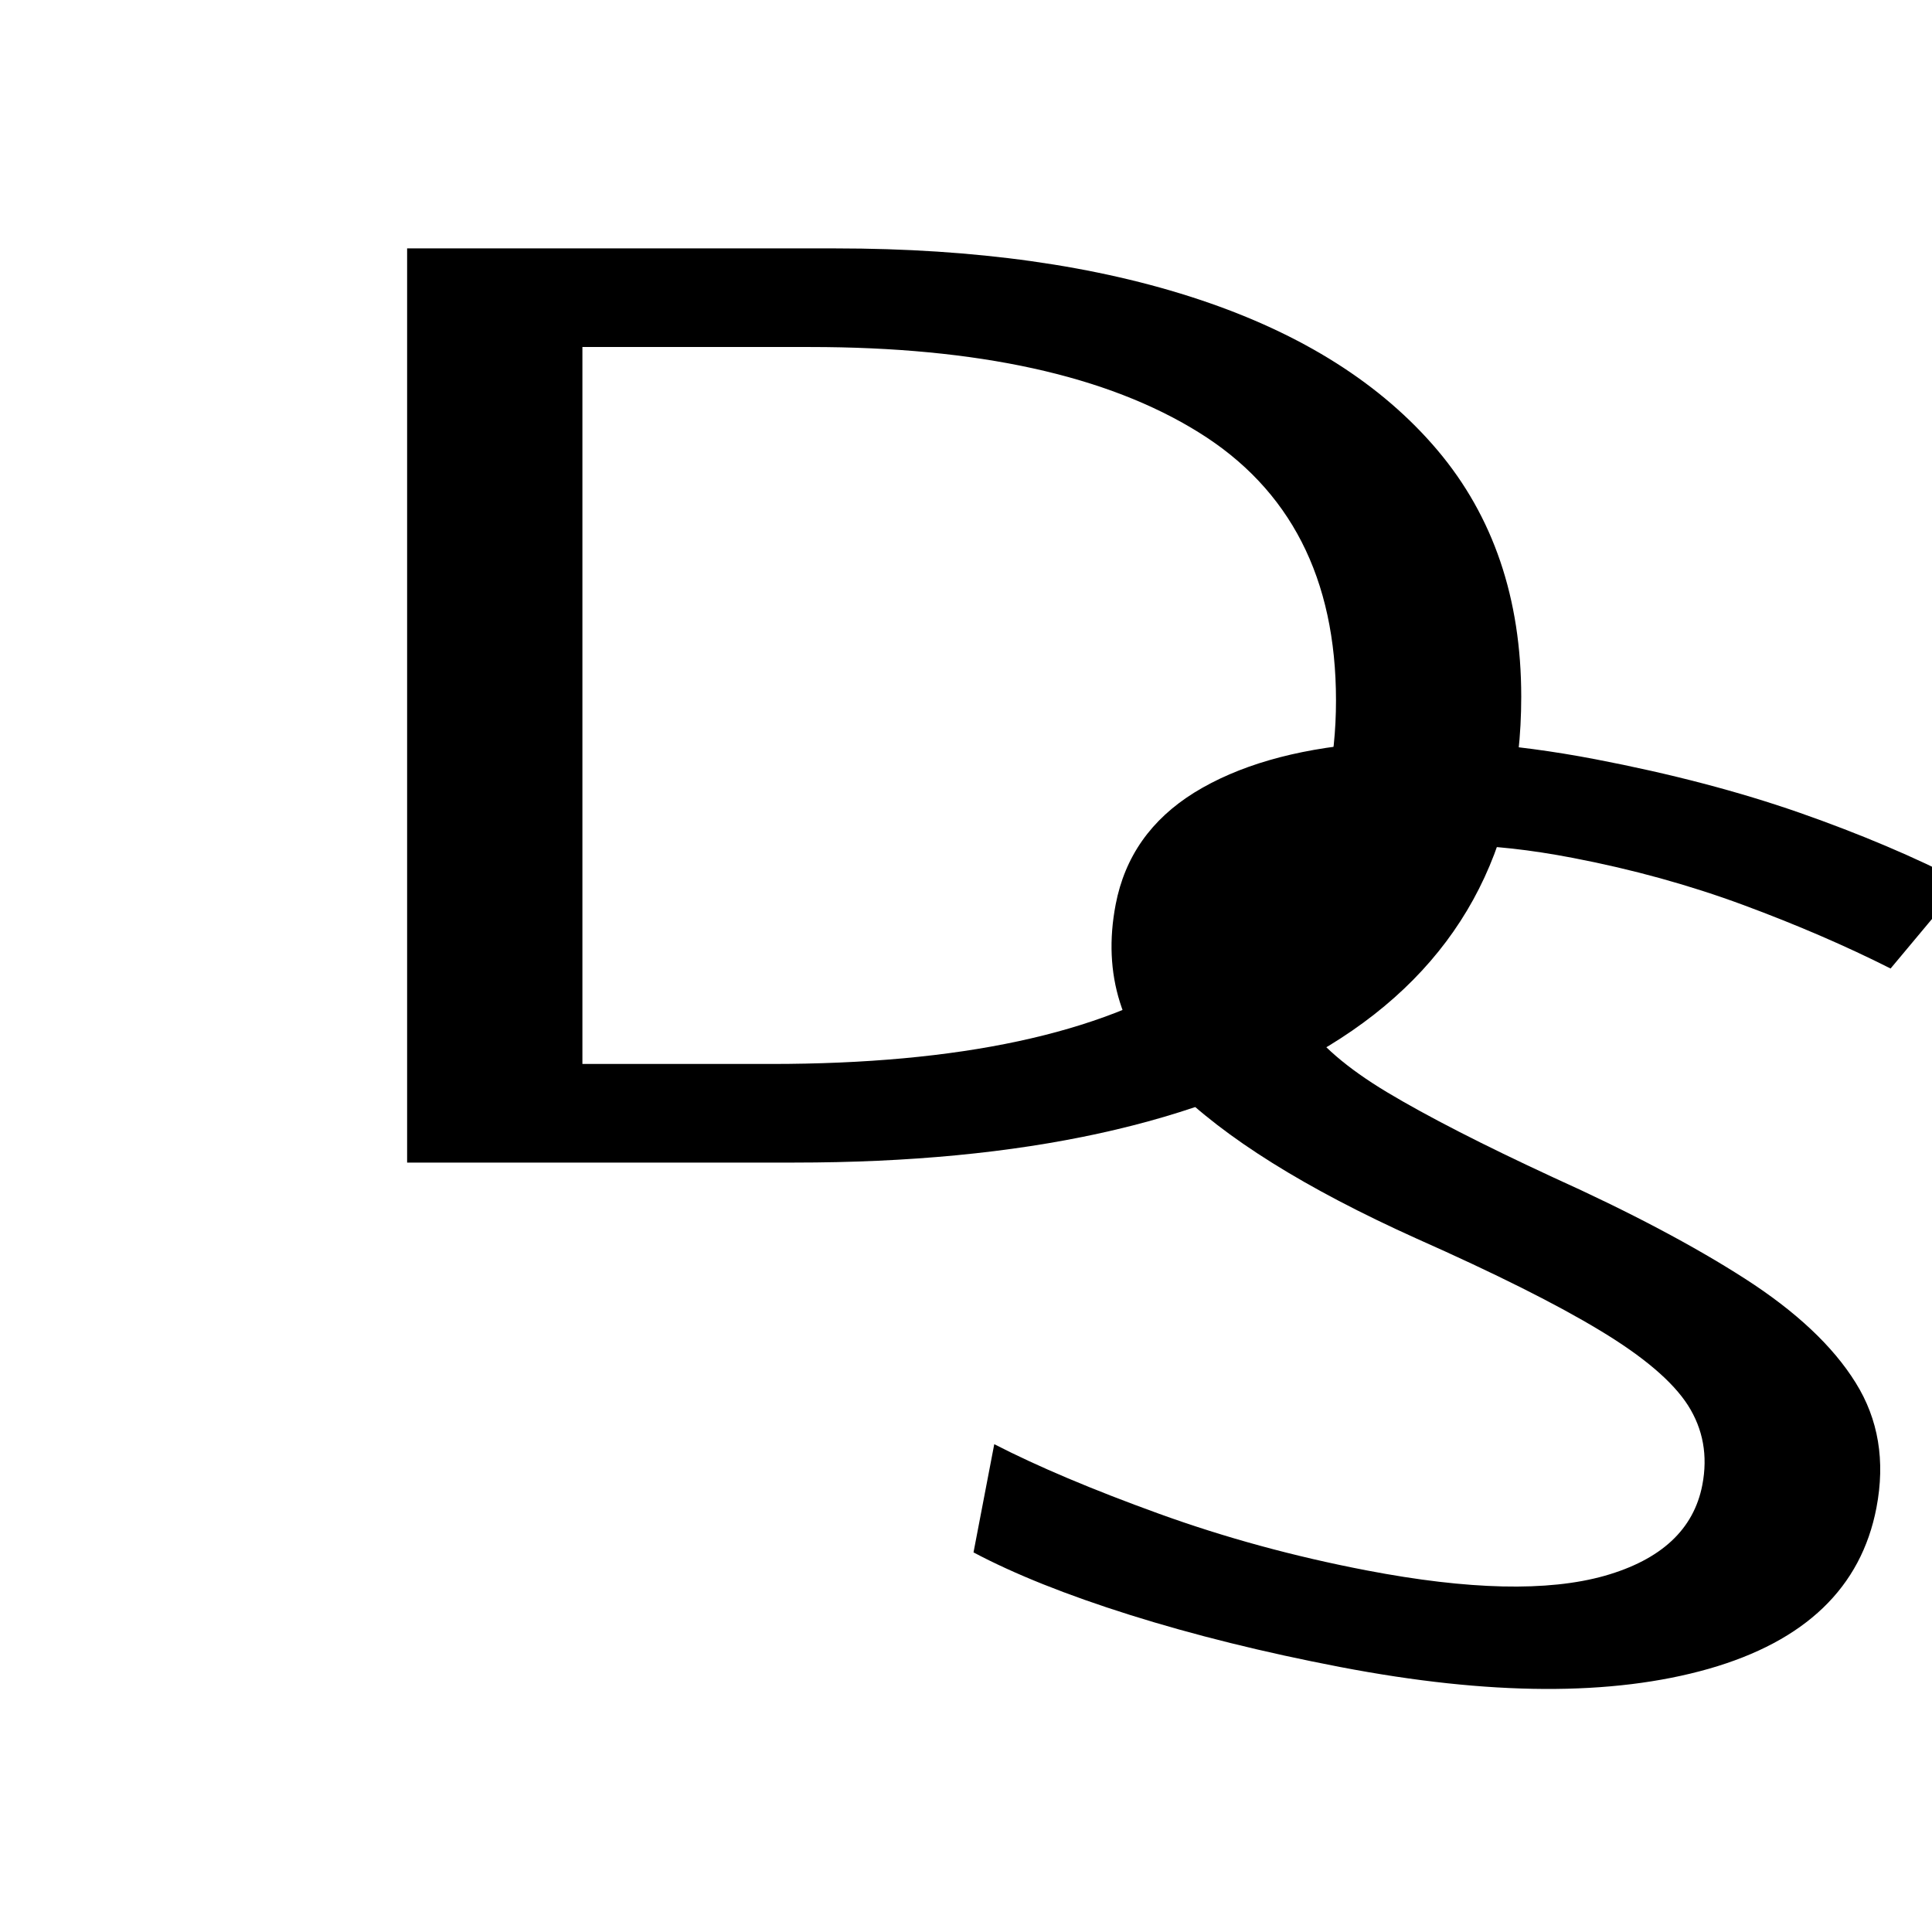
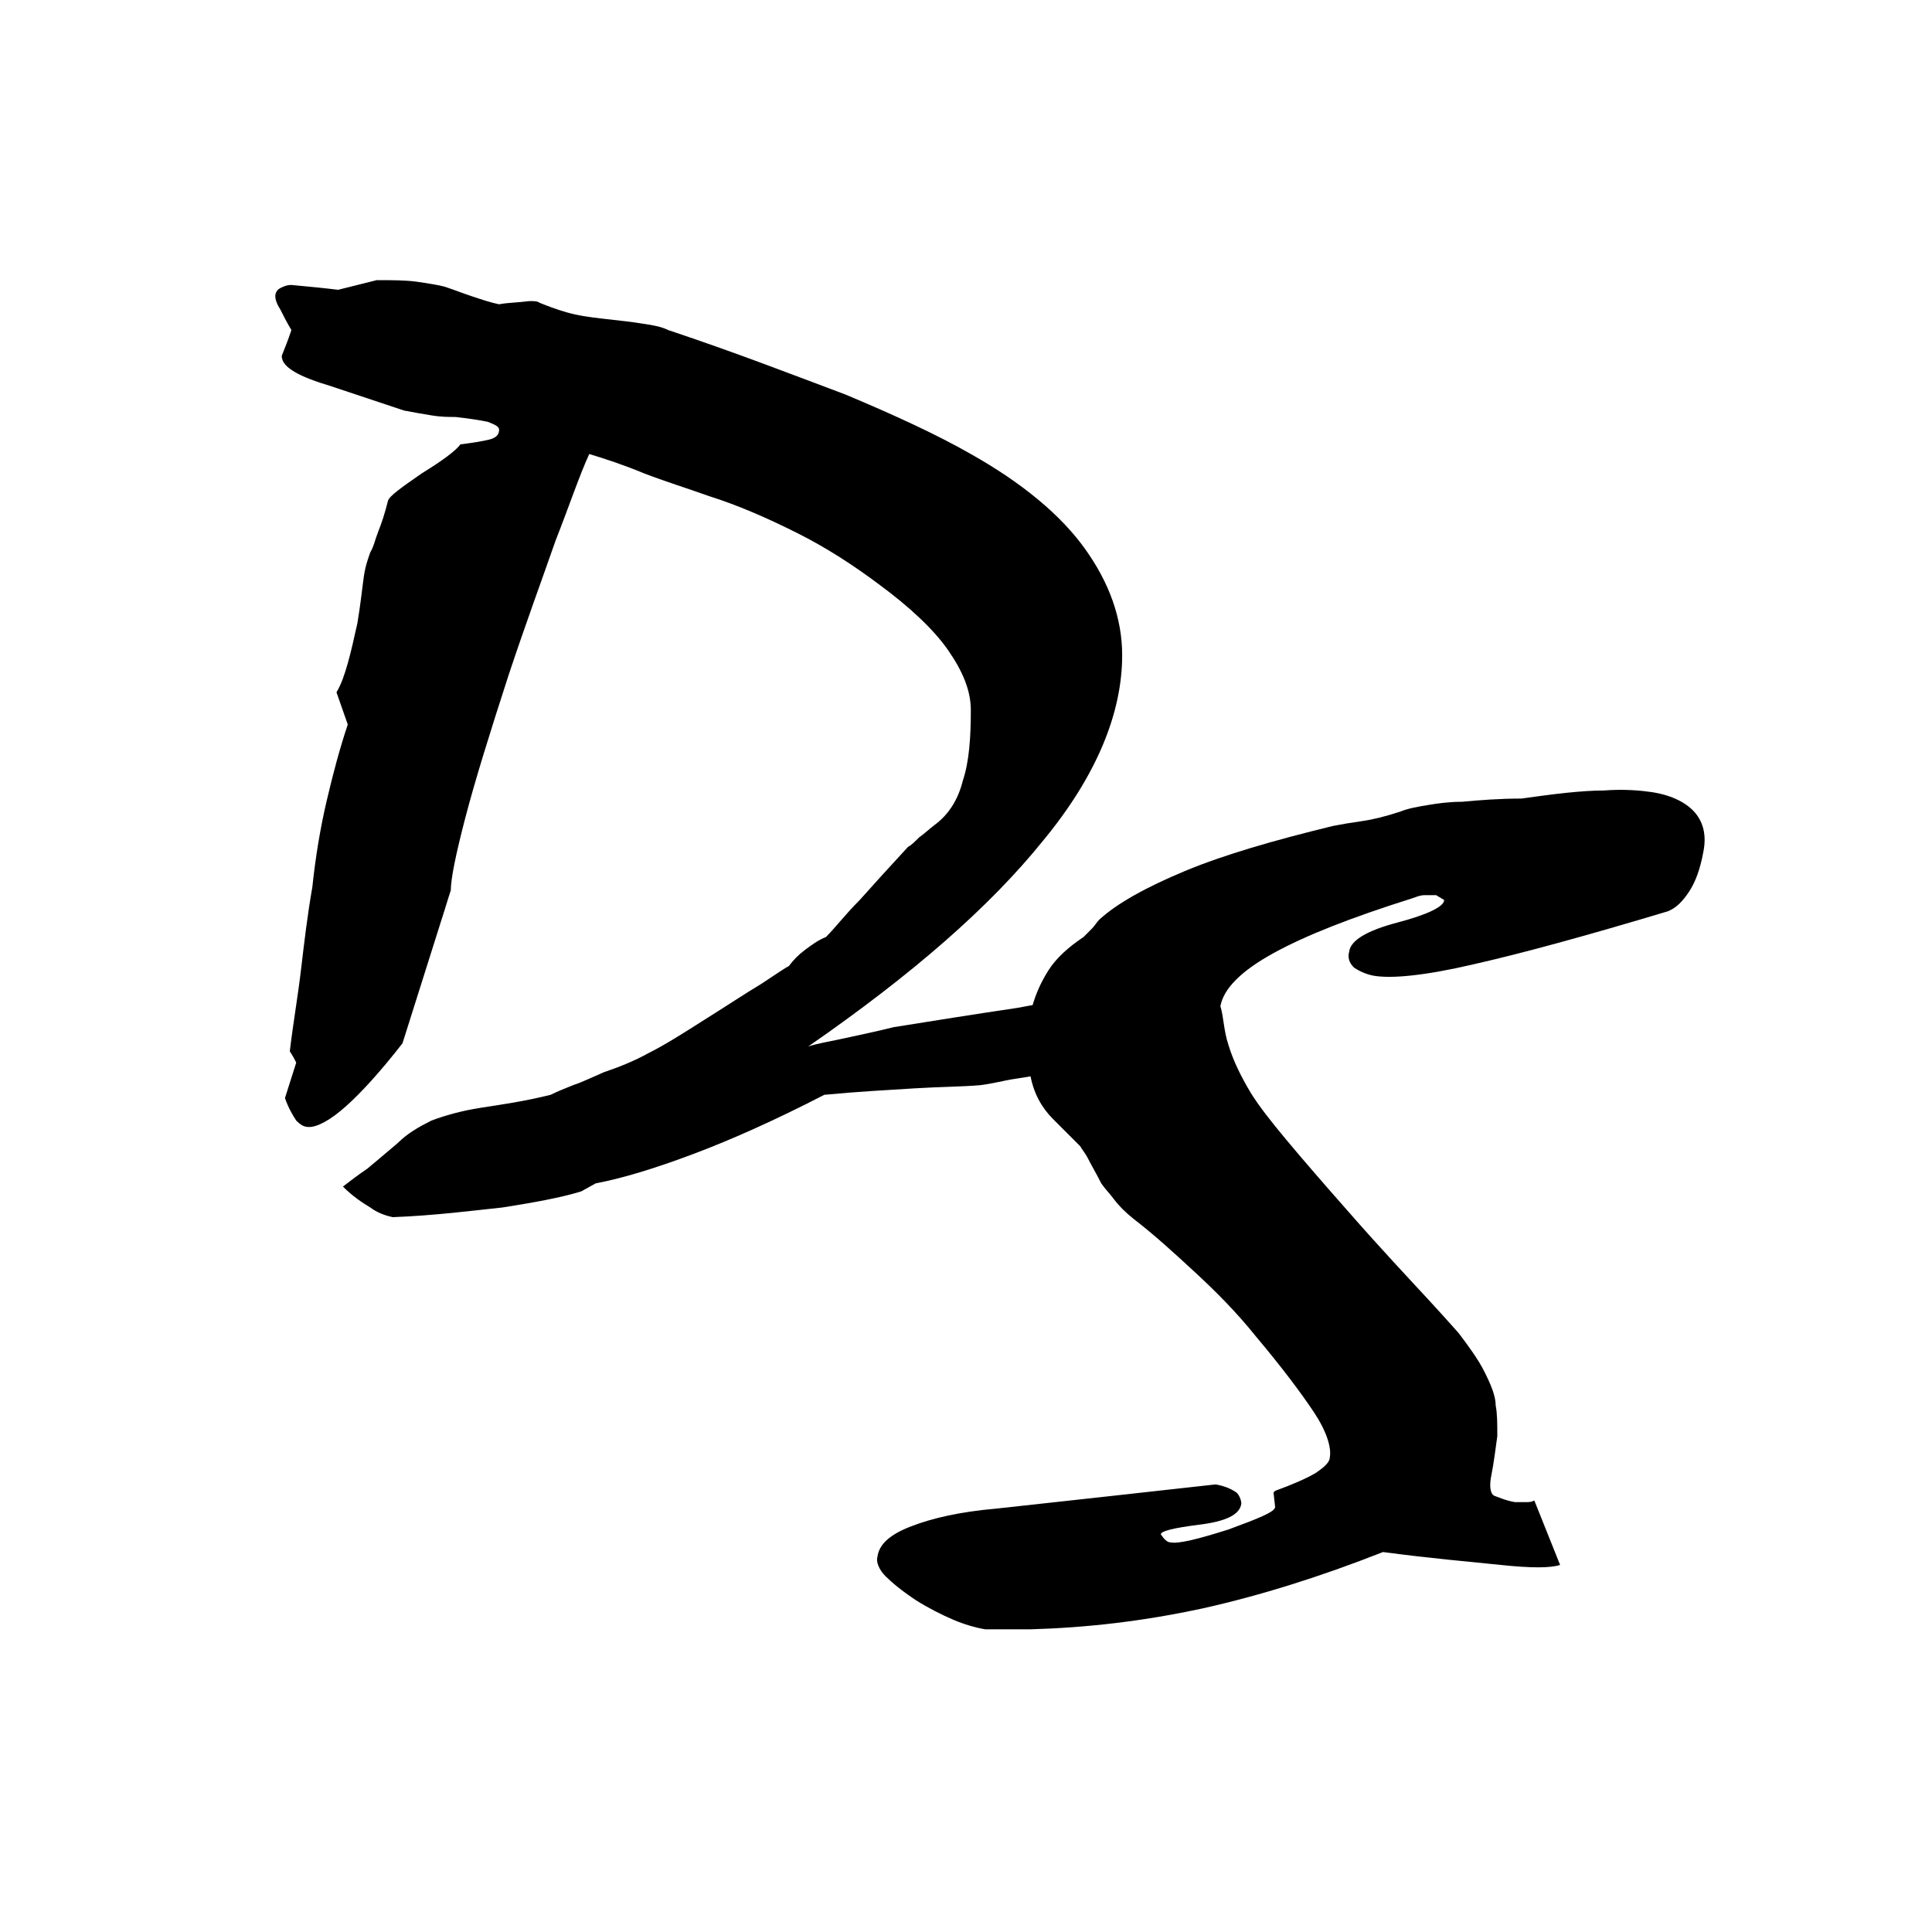
<svg xmlns="http://www.w3.org/2000/svg" version="1.1" id="Слой_1" x="0px" y="0px" viewBox="0 0 120 120" style="enable-background:new 0 0 120 120;" xml:space="preserve">
  <style type="text/css">
- 	.st0{font-family:'Mistral';}
- 	.st1{font-size:79.508px;}
- 	.st2{font-size:79.507px;}
+ 	.st0{enable-background:new    ;}
</style>
-   <g>
-     <text transform="matrix(1.5214 0 0 1 13.5435 72.2097)" class="st0 st1">D</text>
-     <text transform="matrix(1.4942 0.2865 -0.1883 0.9821 54.0609 97.1347)" class="st0 st2">S</text>
+   <g class="st0">
+     <path d="M70.2,60.6c0.9,1.3,1.6,2.5,2.2,3.6c-0.8,0.5-1.8,1-3.1,1.4c-1.3,0.4-2.8,0.8-4.5,1.1c-0.5,0.1-1,0.2-1.7,0.3   c-0.7,0.1-1.4,0.3-2.2,0.4c-1.1,0.1-2.5,0.1-4.1,0.2s-3.5,0.2-5.6,0.4c-3.1,1.6-5.8,2.8-8.2,3.7c-2.4,0.9-4.4,1.5-6,1.8l-0.9,0.5   c-1.3,0.4-3,0.7-4.9,1c-1.9,0.2-4.2,0.5-6.8,0.6c-0.5-0.1-1-0.3-1.4-0.6c-0.5-0.3-1.1-0.7-1.7-1.3c0.4-0.3,0.9-0.7,1.5-1.1   c0.6-0.5,1.2-1,1.9-1.6c0.6-0.6,1.3-1,2.1-1.4c0.8-0.3,1.8-0.6,3.1-0.8c1.3-0.2,2.7-0.4,4.3-0.8c0.4-0.2,0.9-0.4,1.4-0.6   c0.6-0.2,1.2-0.5,1.9-0.8c0.9-0.3,1.9-0.7,2.8-1.2c1-0.5,2.1-1.2,3.2-1.9c1.6-1,2.8-1.8,3.8-2.4c0.9-0.6,1.5-1,1.7-1.1   c0.3-0.4,0.6-0.7,1-1c0.4-0.3,0.8-0.6,1.3-0.8c0.6-0.6,1.2-1.4,2.1-2.3c0.8-0.9,1.8-2,3-3.3c0.2-0.1,0.4-0.3,0.7-0.6   c0.3-0.2,0.6-0.5,1-0.8c0.8-0.6,1.4-1.5,1.7-2.7c0.4-1.2,0.5-2.7,0.5-4.4c0-1.2-0.5-2.4-1.4-3.7c-0.9-1.3-2.4-2.7-4.3-4.1   c-1.6-1.2-3.3-2.3-5.1-3.2c-1.8-0.9-3.6-1.7-5.5-2.3c-1.4-0.5-2.7-0.9-4-1.4c-1.2-0.5-2.4-0.9-3.4-1.2c-0.6,1.3-1.2,3.1-2.1,5.4   c-0.8,2.3-1.8,5-2.9,8.3c-1.2,3.7-2.1,6.6-2.7,8.9c-0.6,2.3-0.9,3.8-0.9,4.5c-0.2,0.6-0.4,1.3-0.6,1.9l-2.4,7.6   c-1.4,1.8-2.6,3.1-3.5,3.9c-1,0.9-1.8,1.3-2.3,1.3c-0.3,0-0.5-0.1-0.8-0.4c-0.2-0.3-0.5-0.8-0.7-1.4l0.7-2.2   c-0.1-0.2-0.2-0.4-0.4-0.7c0.2-1.7,0.5-3.4,0.7-5.1c0.2-1.7,0.4-3.4,0.7-5.1c0.2-1.9,0.5-3.7,0.9-5.4c0.4-1.7,0.8-3.2,1.3-4.7   l-0.7-2c0.3-0.5,0.5-1.1,0.7-1.8c0.2-0.7,0.4-1.6,0.6-2.5c0.2-1.2,0.3-2.2,0.4-2.9c0.1-0.7,0.3-1.2,0.4-1.5   c0.2-0.3,0.3-0.8,0.5-1.3s0.4-1.1,0.6-1.9c0.1-0.3,0.8-0.8,2.1-1.7c1.3-0.8,2.1-1.4,2.4-1.8c0.8-0.1,1.4-0.2,1.8-0.3   c0.4-0.1,0.6-0.3,0.6-0.6c0-0.2-0.2-0.3-0.7-0.5c-0.5-0.1-1.1-0.2-2-0.3c-0.4,0-0.9,0-1.5-0.1c-0.6-0.1-1.2-0.2-1.7-0.3L20.6,24   c-1-0.3-1.8-0.6-2.3-0.9c-0.5-0.3-0.8-0.6-0.8-1c0.2-0.5,0.4-1,0.6-1.6c-0.3-0.5-0.5-0.9-0.7-1.3c-0.2-0.3-0.3-0.6-0.3-0.8   c0-0.2,0.1-0.4,0.3-0.5c0.2-0.1,0.4-0.2,0.7-0.2c1.1,0.1,2.1,0.2,2.9,0.3c0.4-0.1,0.8-0.2,1.2-0.3c0.4-0.1,0.8-0.2,1.2-0.3   c0.9,0,1.8,0,2.5,0.1c0.7,0.1,1.3,0.2,1.7,0.3c0.6,0.2,1.1,0.4,1.7,0.6c0.6,0.2,1.2,0.4,1.7,0.5c0.5-0.1,1.1-0.1,1.9-0.2   c0.2,0,0.5,0,0.6,0.1c0.5,0.2,1,0.4,1.7,0.6c0.7,0.2,1.4,0.3,2.3,0.4c0.9,0.1,1.8,0.2,2.4,0.3c0.7,0.1,1.2,0.2,1.6,0.4   c4.2,1.4,7.8,2.8,11,4c3.1,1.3,5.7,2.5,7.8,3.7c3.2,1.8,5.6,3.8,7.1,5.9c1.5,2.1,2.3,4.3,2.3,6.6c0,3.6-1.6,7.5-4.9,11.5   c-3.3,4.1-8.1,8.3-14.6,12.8c0.6-0.2,1.3-0.3,2.2-0.5c0.9-0.2,1.9-0.4,3.1-0.7c2.5-0.4,5-0.8,7.7-1.2c1.7-0.3,3.1-0.6,4.2-1   S69.5,61.1,70.2,60.6z" />
+   </g>
+   <g class="st0">
+     <path d="M95.3,93.2l1.6,4c-0.6,0.2-1.8,0.2-3.7,0c-1.9-0.2-4.3-0.4-7.3-0.8c-3.8,1.5-7.6,2.7-11.2,3.5c-3.7,0.8-7.2,1.2-10.7,1.3   c-0.8,0-1.7,0-2.8,0c-0.6-0.1-1.3-0.3-2-0.6c-0.7-0.3-1.5-0.7-2.3-1.2c-0.9-0.6-1.5-1.1-1.9-1.5s-0.6-0.9-0.5-1.2   c0.1-0.8,0.8-1.4,2.1-1.9c1.3-0.5,3-0.9,5.3-1.1c4.6-0.5,9.1-1,13.6-1.5c0.6,0.1,1,0.3,1.3,0.5c0.2,0.2,0.3,0.5,0.3,0.7   c-0.1,0.7-1,1.1-2.6,1.3c-1.6,0.2-2.4,0.4-2.4,0.6c0.2,0.3,0.4,0.5,0.6,0.5c0.5,0.1,1.7-0.2,3.6-0.8c1.9-0.7,2.9-1.1,2.9-1.4   l-0.1-0.9l0.1-0.1c1.1-0.4,2-0.8,2.5-1.1c0.6-0.4,0.9-0.7,0.9-1c0.1-0.6-0.2-1.6-1-2.8s-2-2.8-3.6-4.7c-1.2-1.5-2.5-2.8-3.8-4   c-1.3-1.2-2.5-2.3-3.8-3.3c-0.5-0.4-0.9-0.8-1.2-1.2c-0.3-0.4-0.6-0.7-0.8-1c-0.3-0.6-0.6-1.1-0.8-1.5c-0.2-0.4-0.4-0.6-0.5-0.8   c-0.2-0.2-0.4-0.4-0.7-0.7c-0.3-0.3-0.6-0.6-1-1c-0.7-0.7-1.2-1.6-1.4-2.7c-0.3-1.1-0.2-2.4,0-3.8c0.2-1,0.6-1.9,1.1-2.7   s1.3-1.5,2.2-2.1c0.1-0.1,0.3-0.3,0.5-0.5c0.2-0.2,0.3-0.4,0.5-0.6c1.1-1,2.9-2,5.3-3c2.4-1,5.5-1.9,9.2-2.8   c0.5-0.1,1.1-0.2,1.8-0.3c0.7-0.1,1.5-0.3,2.4-0.6c0.5-0.2,1.1-0.3,1.7-0.4c0.6-0.1,1.3-0.2,2.1-0.2c1.1-0.1,2.3-0.2,3.7-0.2   c2.1-0.3,3.8-0.5,5.1-0.5c1.3-0.1,2.3,0,3,0.1c1.3,0.2,2.2,0.7,2.7,1.3c0.5,0.6,0.7,1.4,0.5,2.4c-0.2,1.1-0.5,1.9-0.9,2.5   c-0.4,0.6-0.8,1-1.3,1.2c-5,1.5-9,2.6-12.1,3.3c-3,0.7-5.1,0.9-6.2,0.7c-0.5-0.1-0.9-0.3-1.2-0.5c-0.3-0.3-0.4-0.6-0.3-1   c0.1-0.7,1.1-1.3,3-1.8c1.9-0.5,2.9-1,2.9-1.4l-0.5-0.3c-0.2,0-0.4,0-0.7,0c-0.3,0-0.5,0.1-0.8,0.2c-3.8,1.2-6.6,2.3-8.6,3.4   c-2,1.1-3.1,2.2-3.3,3.3C76,63.1,76,64,76.3,64.9c0.3,1,0.8,2,1.4,3c0.5,0.8,1.2,1.7,2.2,2.9c1,1.2,2.3,2.7,3.8,4.4   c2.1,2.4,3.8,4.2,5,5.5c1.2,1.3,1.8,2,1.9,2.1c0.6,0.8,1.2,1.6,1.6,2.4c0.4,0.8,0.7,1.5,0.7,2.1c0.1,0.5,0.1,1.1,0.1,1.9   c-0.1,0.7-0.2,1.6-0.4,2.6c-0.1,0.6,0,1,0.2,1.1c0.3,0.1,0.7,0.3,1.3,0.4c0.2,0,0.4,0,0.6,0C95,93.3,95.1,93.3,95.3,93.2z" />
  </g>
</svg>
